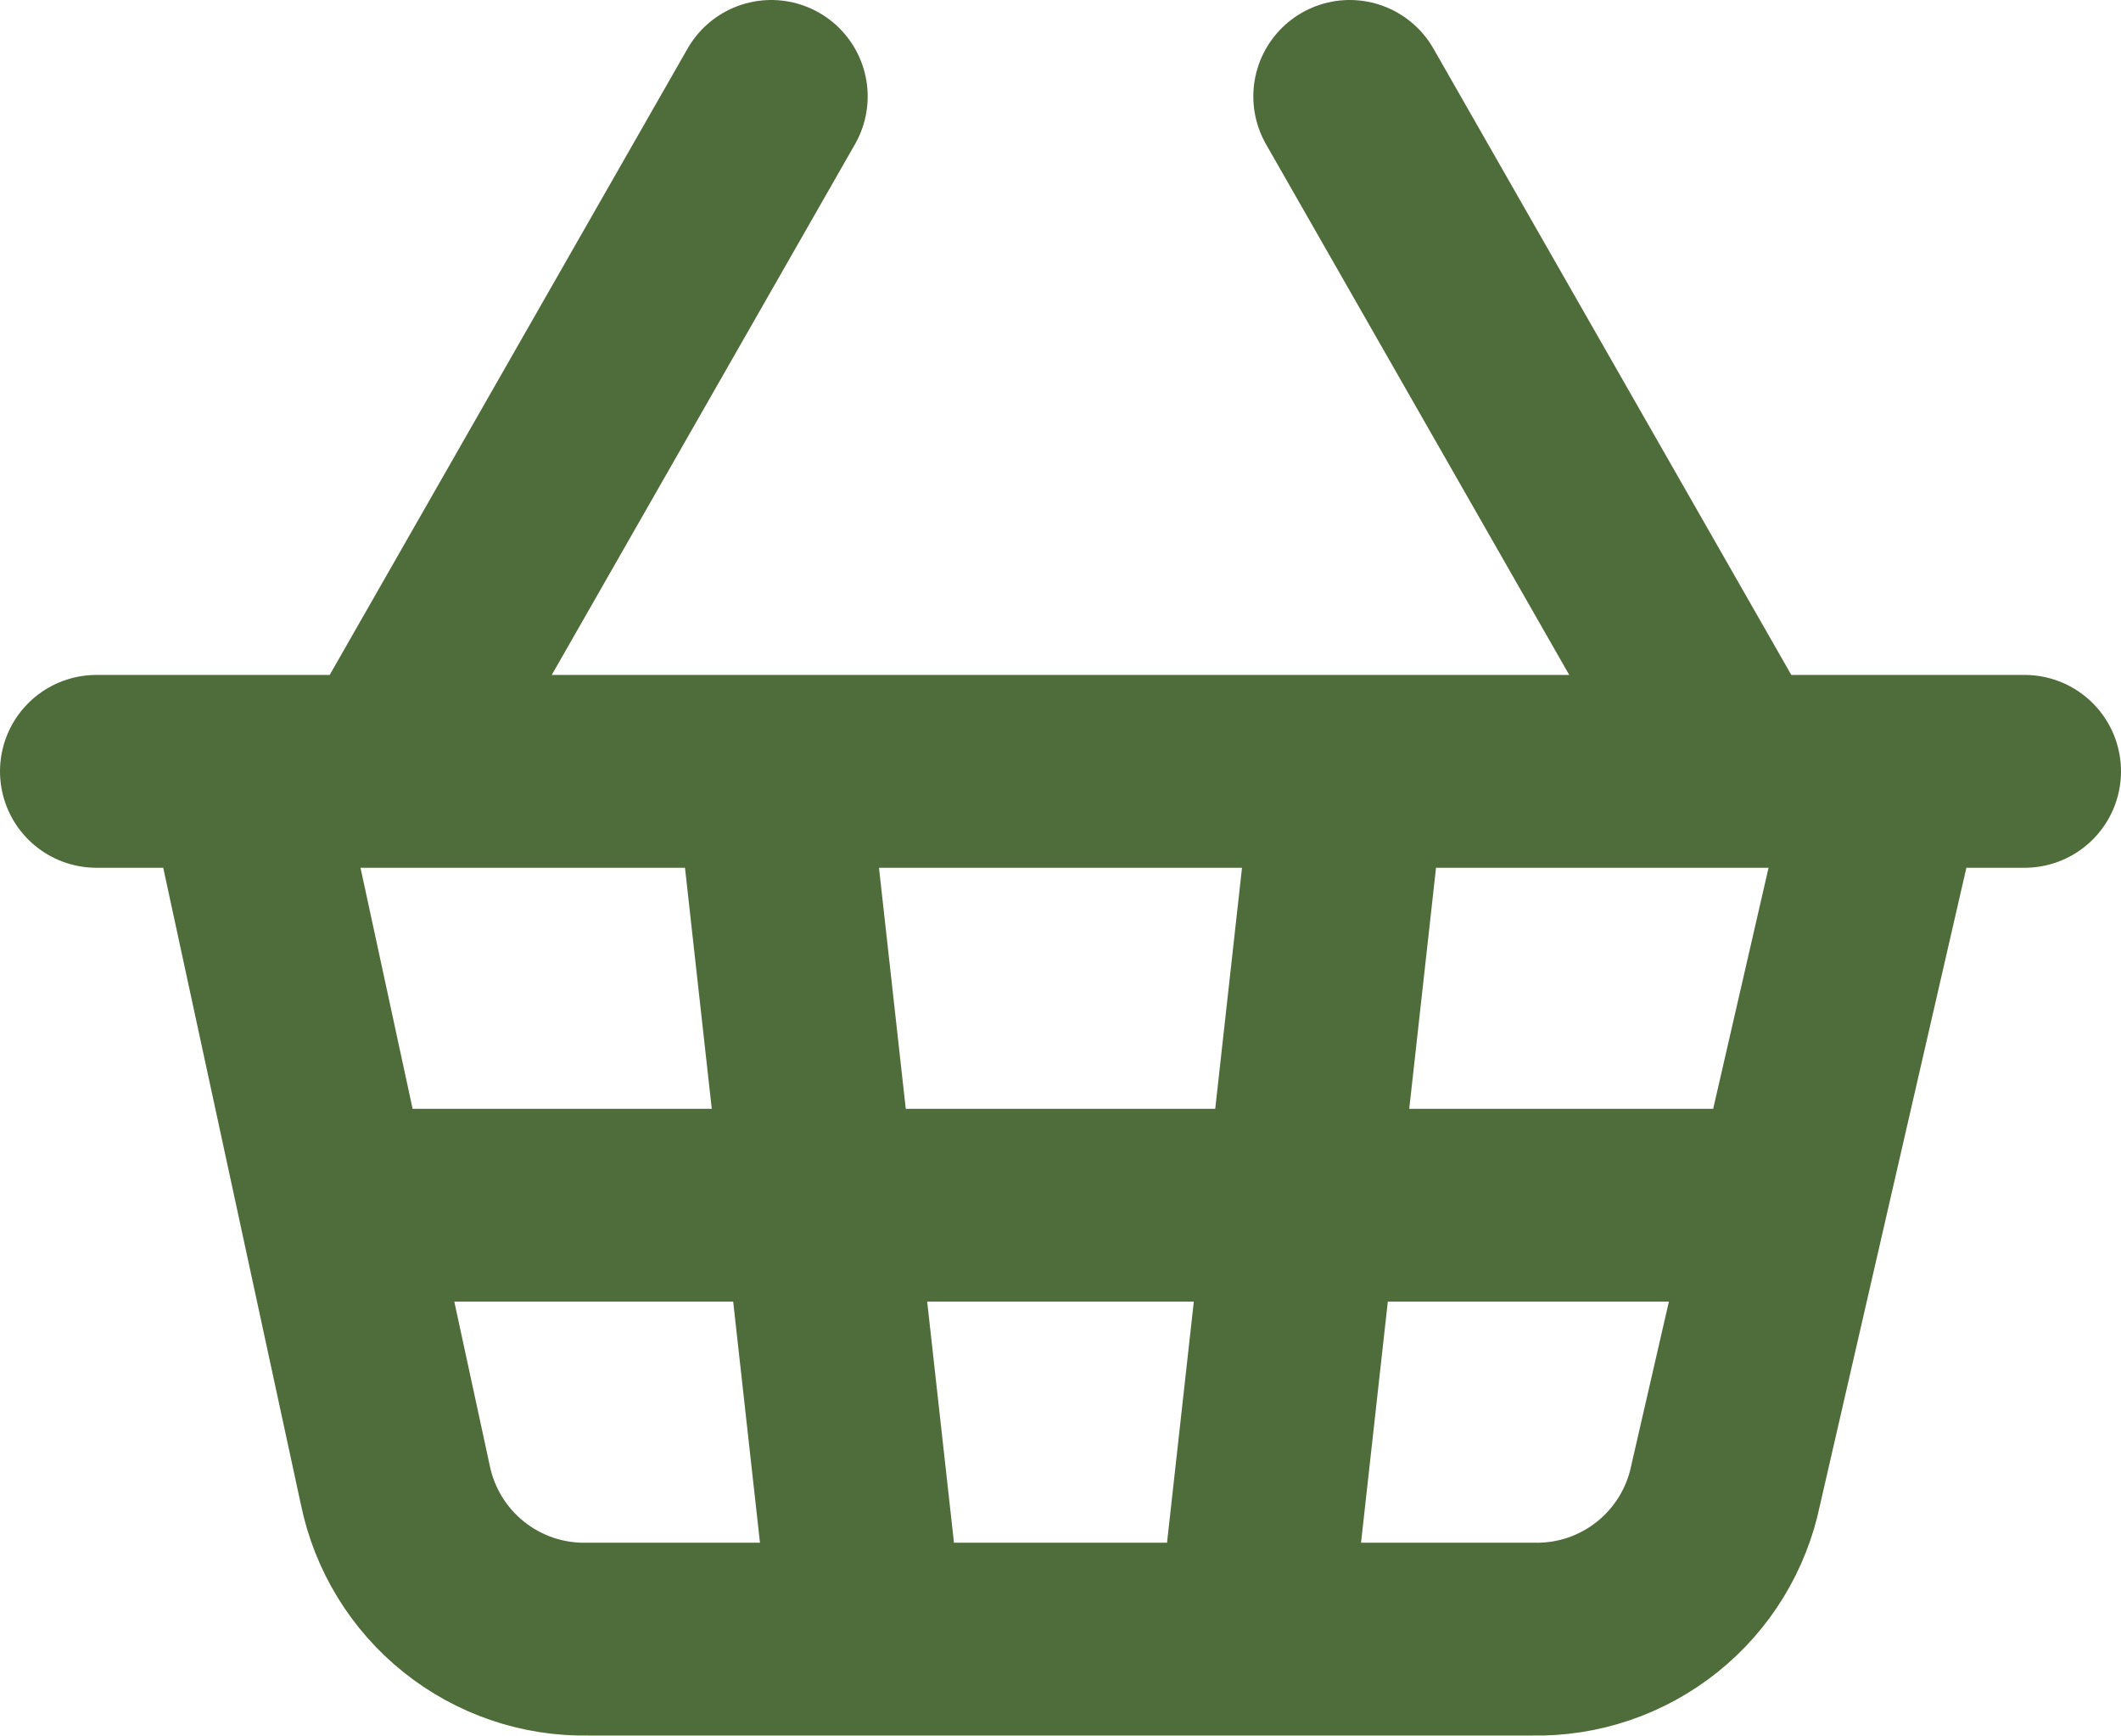
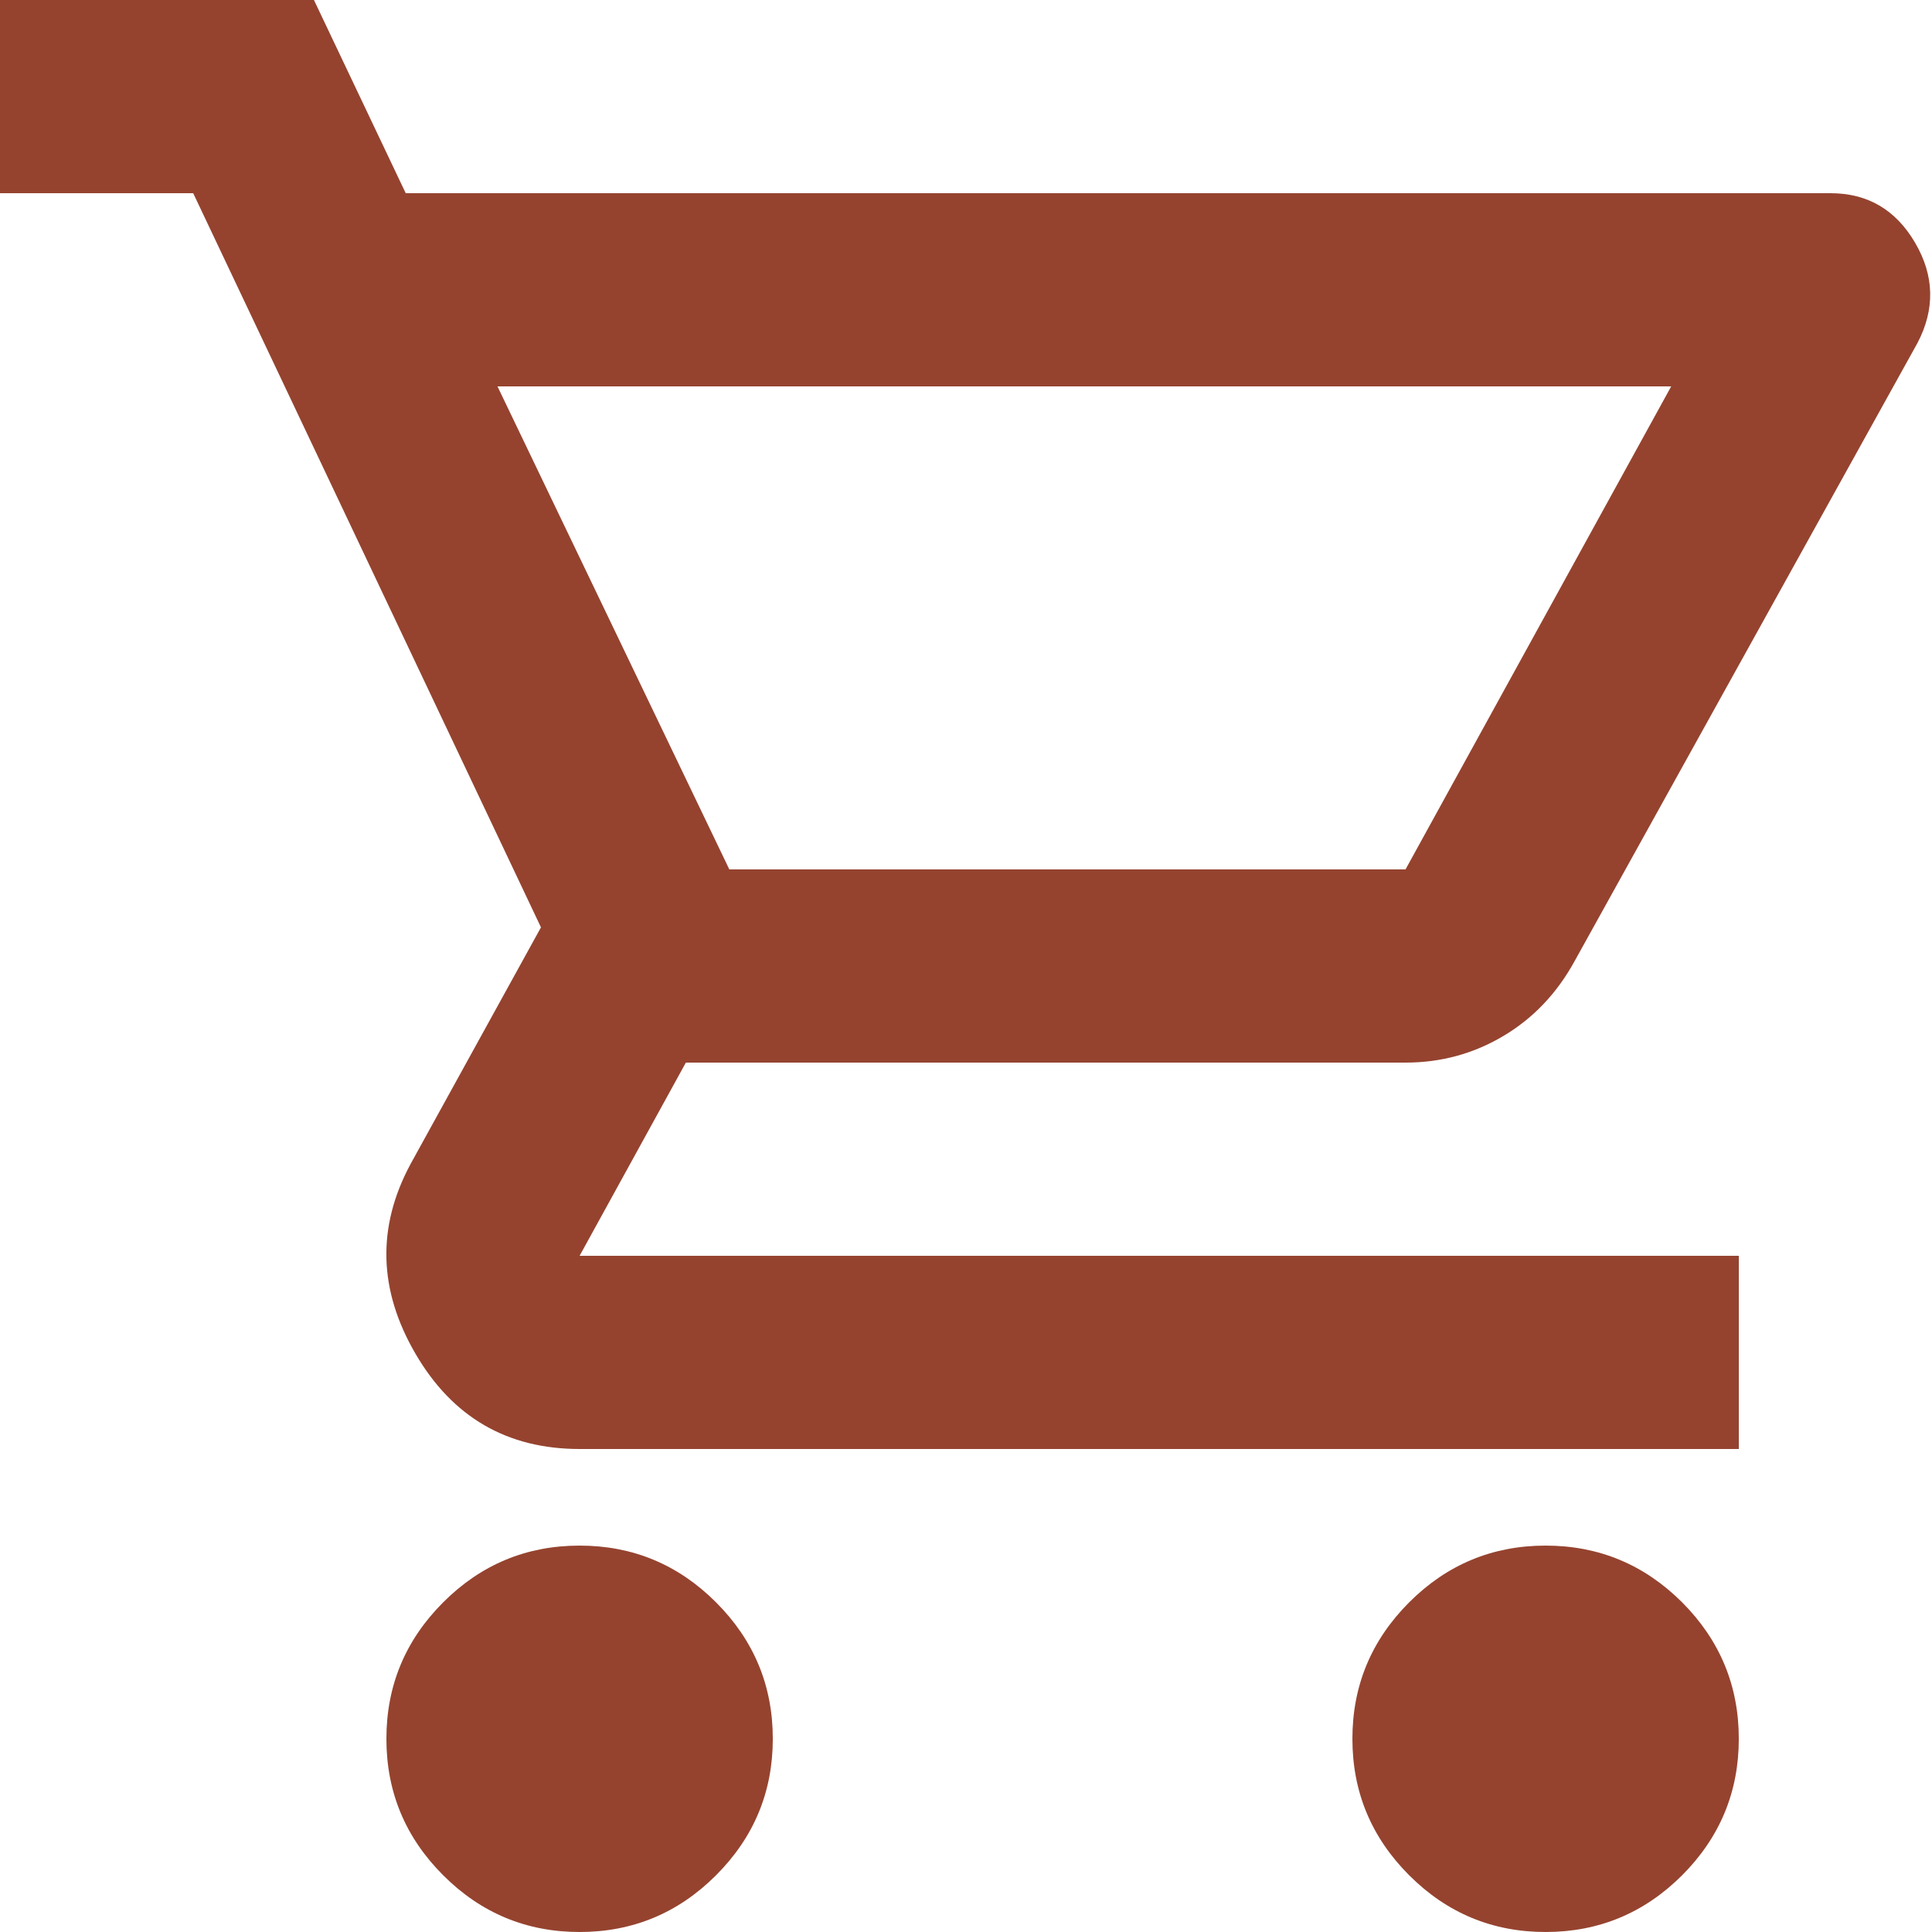
- <svg xmlns="http://www.w3.org/2000/svg" width="22" height="18" viewBox="0 0 22 18" fill="none">
-   <path d="M14 8L13 17M18 8L14 1M1 8H21M2.5 8L4.1 15.4C4.194 15.859 4.445 16.27 4.81 16.562C5.176 16.855 5.632 17.01 6.1 17H15.9C16.368 17.01 16.824 16.855 17.19 16.562C17.555 16.27 17.806 15.859 17.9 15.4L19.6 8M3.5 12.5H18.5M4 8L8 1M8 8L9 17" stroke="#4F6D3A" stroke-width="2" stroke-linecap="round" stroke-linejoin="round" />
+ <svg xmlns="http://www.w3.org/2000/svg" width="20" height="20" viewBox="0 0 20 20" fill="none">
+   <path d="M6 20C5.45 20 4.979 19.804 4.588 19.413C4.196 19.021 4 18.55 4 18C4 17.45 4.196 16.979 4.588 16.587C4.979 16.196 5.45 16 6 16C6.55 16 7.021 16.196 7.412 16.587C7.804 16.979 8 17.45 8 18C8 18.55 7.804 19.021 7.412 19.413C7.021 19.804 6.55 20 6 20ZM16 20C15.45 20 14.979 19.804 14.588 19.413C14.196 19.021 14 18.55 14 18C14 17.45 14.196 16.979 14.588 16.587C14.979 16.196 15.45 16 16 16C16.55 16 17.021 16.196 17.413 16.587C17.804 16.979 18 17.45 18 18C18 18.55 17.804 19.021 17.413 19.413C17.021 19.804 16.55 20 16 20ZM5.15 4L7.55 9H14.55L17.3 4H5.15ZM4.2 2H18.95C19.333 2 19.625 2.171 19.825 2.513C20.025 2.854 20.033 3.2 19.85 3.55L16.3 9.95C16.117 10.283 15.871 10.542 15.562 10.725C15.254 10.908 14.917 11 14.55 11H7.1L6 13H18V15H6C5.25 15 4.683 14.671 4.3 14.012C3.917 13.354 3.9 12.7 4.25 12.05L5.6 9.6L2 2H0V0H3.25L4.2 2Z" fill="#95432F" />
</svg>
